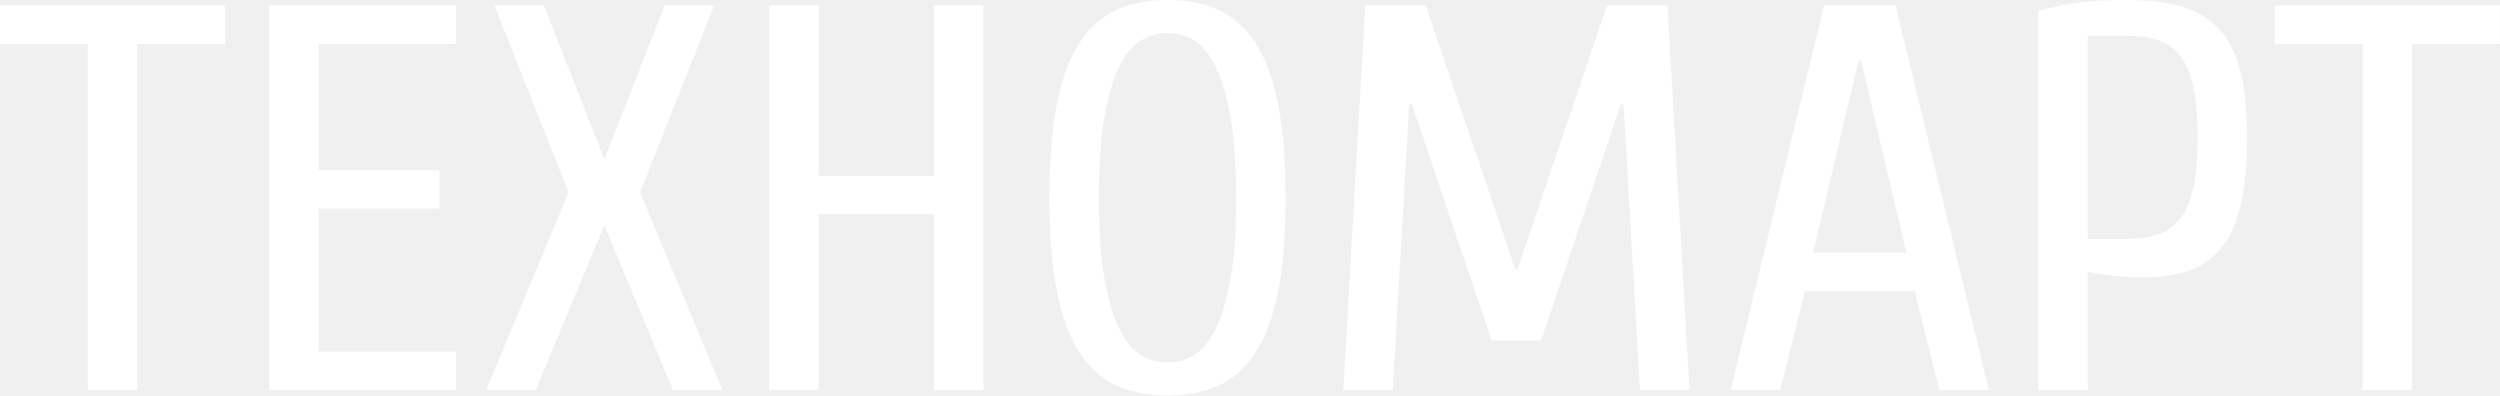
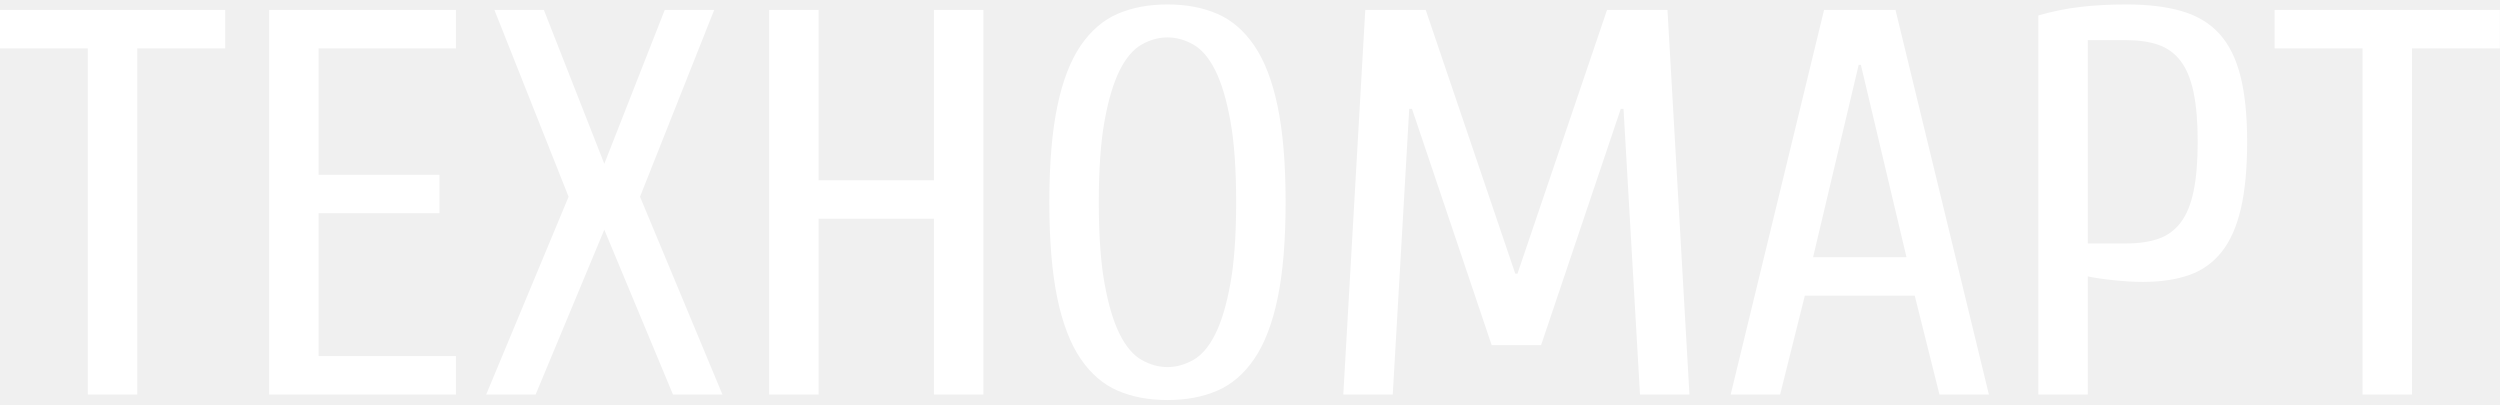
- <svg xmlns="http://www.w3.org/2000/svg" preserveAspectRatio="xMidYMid" width="136.5" height="21.59" viewBox="0 0 136.5 21.59">
+ <svg xmlns="http://www.w3.org/2000/svg" preserveAspectRatio="xMidYMid" width="136" height="22" viewBox="0 0 136.5 21.59">
  <defs>
    <style>
      .cls-1 {
        fill: #fff;
        fill-rule: evenodd;
      }
    </style>
  </defs>
  <path d="M131.694,2.397 L131.694,21.297 L128.994,21.297 L128.994,2.397 L124.194,2.397 L124.194,0.297 L136.494,0.297 L136.494,2.397 L131.694,2.397 ZM121.299,13.512 C120.829,14.102 120.239,14.522 119.529,14.772 C118.819,15.022 117.974,15.147 116.994,15.147 C116.534,15.147 116.014,15.117 115.434,15.057 C114.854,14.997 114.374,14.927 113.994,14.847 L113.994,21.297 L111.294,21.297 L111.294,0.597 C112.054,0.377 112.819,0.222 113.589,0.132 C114.359,0.042 115.194,-0.003 116.094,-0.003 C117.294,-0.003 118.314,0.122 119.154,0.372 C119.994,0.622 120.674,1.037 121.194,1.617 C121.714,2.197 122.094,2.967 122.334,3.927 C122.574,4.887 122.694,6.077 122.694,7.497 C122.694,8.957 122.579,10.177 122.349,11.157 C122.119,12.137 121.769,12.922 121.299,13.512 ZM119.769,4.797 C119.619,4.077 119.384,3.507 119.064,3.087 C118.744,2.667 118.339,2.372 117.849,2.202 C117.359,2.032 116.774,1.947 116.094,1.947 L113.994,1.947 L113.994,13.047 L116.094,13.047 C116.774,13.047 117.359,12.962 117.849,12.792 C118.339,12.622 118.744,12.327 119.064,11.907 C119.384,11.487 119.619,10.917 119.769,10.197 C119.919,9.477 119.994,8.577 119.994,7.497 C119.994,6.417 119.919,5.517 119.769,4.797 ZM104.544,15.897 L98.544,15.897 L97.194,21.297 L94.494,21.297 L99.594,0.297 L103.494,0.297 L108.594,21.297 L105.894,21.297 L104.544,15.897 ZM101.604,3.297 L101.484,3.297 L98.994,13.797 L104.094,13.797 L101.604,3.297 ZM88.644,5.697 L88.494,5.697 L84.144,18.597 L81.444,18.597 L77.094,5.697 L76.944,5.697 L76.044,21.297 L73.344,21.297 L74.544,0.297 L77.844,0.297 L82.734,14.697 L82.854,14.697 L87.744,0.297 L91.044,0.297 L92.244,21.297 L89.544,21.297 L88.644,5.697 ZM68.484,19.347 C67.924,20.167 67.249,20.747 66.459,21.087 C65.669,21.427 64.764,21.597 63.744,21.597 C62.724,21.597 61.819,21.427 61.029,21.087 C60.239,20.747 59.564,20.167 59.004,19.347 C58.444,18.527 58.019,17.422 57.729,16.032 C57.439,14.642 57.294,12.897 57.294,10.797 C57.294,8.697 57.439,6.952 57.729,5.562 C58.019,4.172 58.444,3.067 59.004,2.247 C59.564,1.427 60.239,0.847 61.029,0.507 C61.819,0.167 62.724,-0.003 63.744,-0.003 C64.764,-0.003 65.669,0.167 66.459,0.507 C67.249,0.847 67.924,1.427 68.484,2.247 C69.044,3.067 69.469,4.172 69.759,5.562 C70.049,6.952 70.194,8.697 70.194,10.797 C70.194,12.897 70.049,14.642 69.759,16.032 C69.469,17.422 69.044,18.527 68.484,19.347 ZM67.179,6.357 C66.969,5.197 66.694,4.277 66.354,3.597 C66.014,2.917 65.614,2.447 65.154,2.187 C64.694,1.927 64.224,1.797 63.744,1.797 C63.264,1.797 62.794,1.927 62.334,2.187 C61.874,2.447 61.474,2.917 61.134,3.597 C60.794,4.277 60.519,5.197 60.309,6.357 C60.099,7.517 59.994,8.997 59.994,10.797 C59.994,12.597 60.099,14.077 60.309,15.237 C60.519,16.397 60.794,17.317 61.134,17.997 C61.474,18.677 61.874,19.147 62.334,19.407 C62.794,19.667 63.264,19.797 63.744,19.797 C64.224,19.797 64.694,19.667 65.154,19.407 C65.614,19.147 66.014,18.677 66.354,17.997 C66.694,17.317 66.969,16.397 67.179,15.237 C67.389,14.077 67.494,12.597 67.494,10.797 C67.494,8.997 67.389,7.517 67.179,6.357 ZM50.994,11.697 L44.694,11.697 L44.694,21.297 L41.994,21.297 L41.994,0.297 L44.694,0.297 L44.694,9.597 L50.994,9.597 L50.994,0.297 L53.694,0.297 L53.694,21.297 L50.994,21.297 L50.994,11.697 ZM36.745,21.297 L32.995,12.297 L29.245,21.297 L26.545,21.297 L31.045,10.497 L26.995,0.297 L29.695,0.297 L32.995,8.697 L36.295,0.297 L38.995,0.297 L34.945,10.497 L39.445,21.297 L36.745,21.297 ZM14.695,0.297 L24.895,0.297 L24.895,2.397 L17.395,2.397 L17.395,9.297 L23.995,9.297 L23.995,11.397 L17.395,11.397 L17.395,19.197 L24.895,19.197 L24.895,21.297 L14.695,21.297 L14.695,0.297 ZM7.495,21.297 L4.795,21.297 L4.795,2.397 L-0.005,2.397 L-0.005,0.297 L12.295,0.297 L12.295,2.397 L7.495,2.397 L7.495,21.297 Z" class="cls-1" />
</svg>
